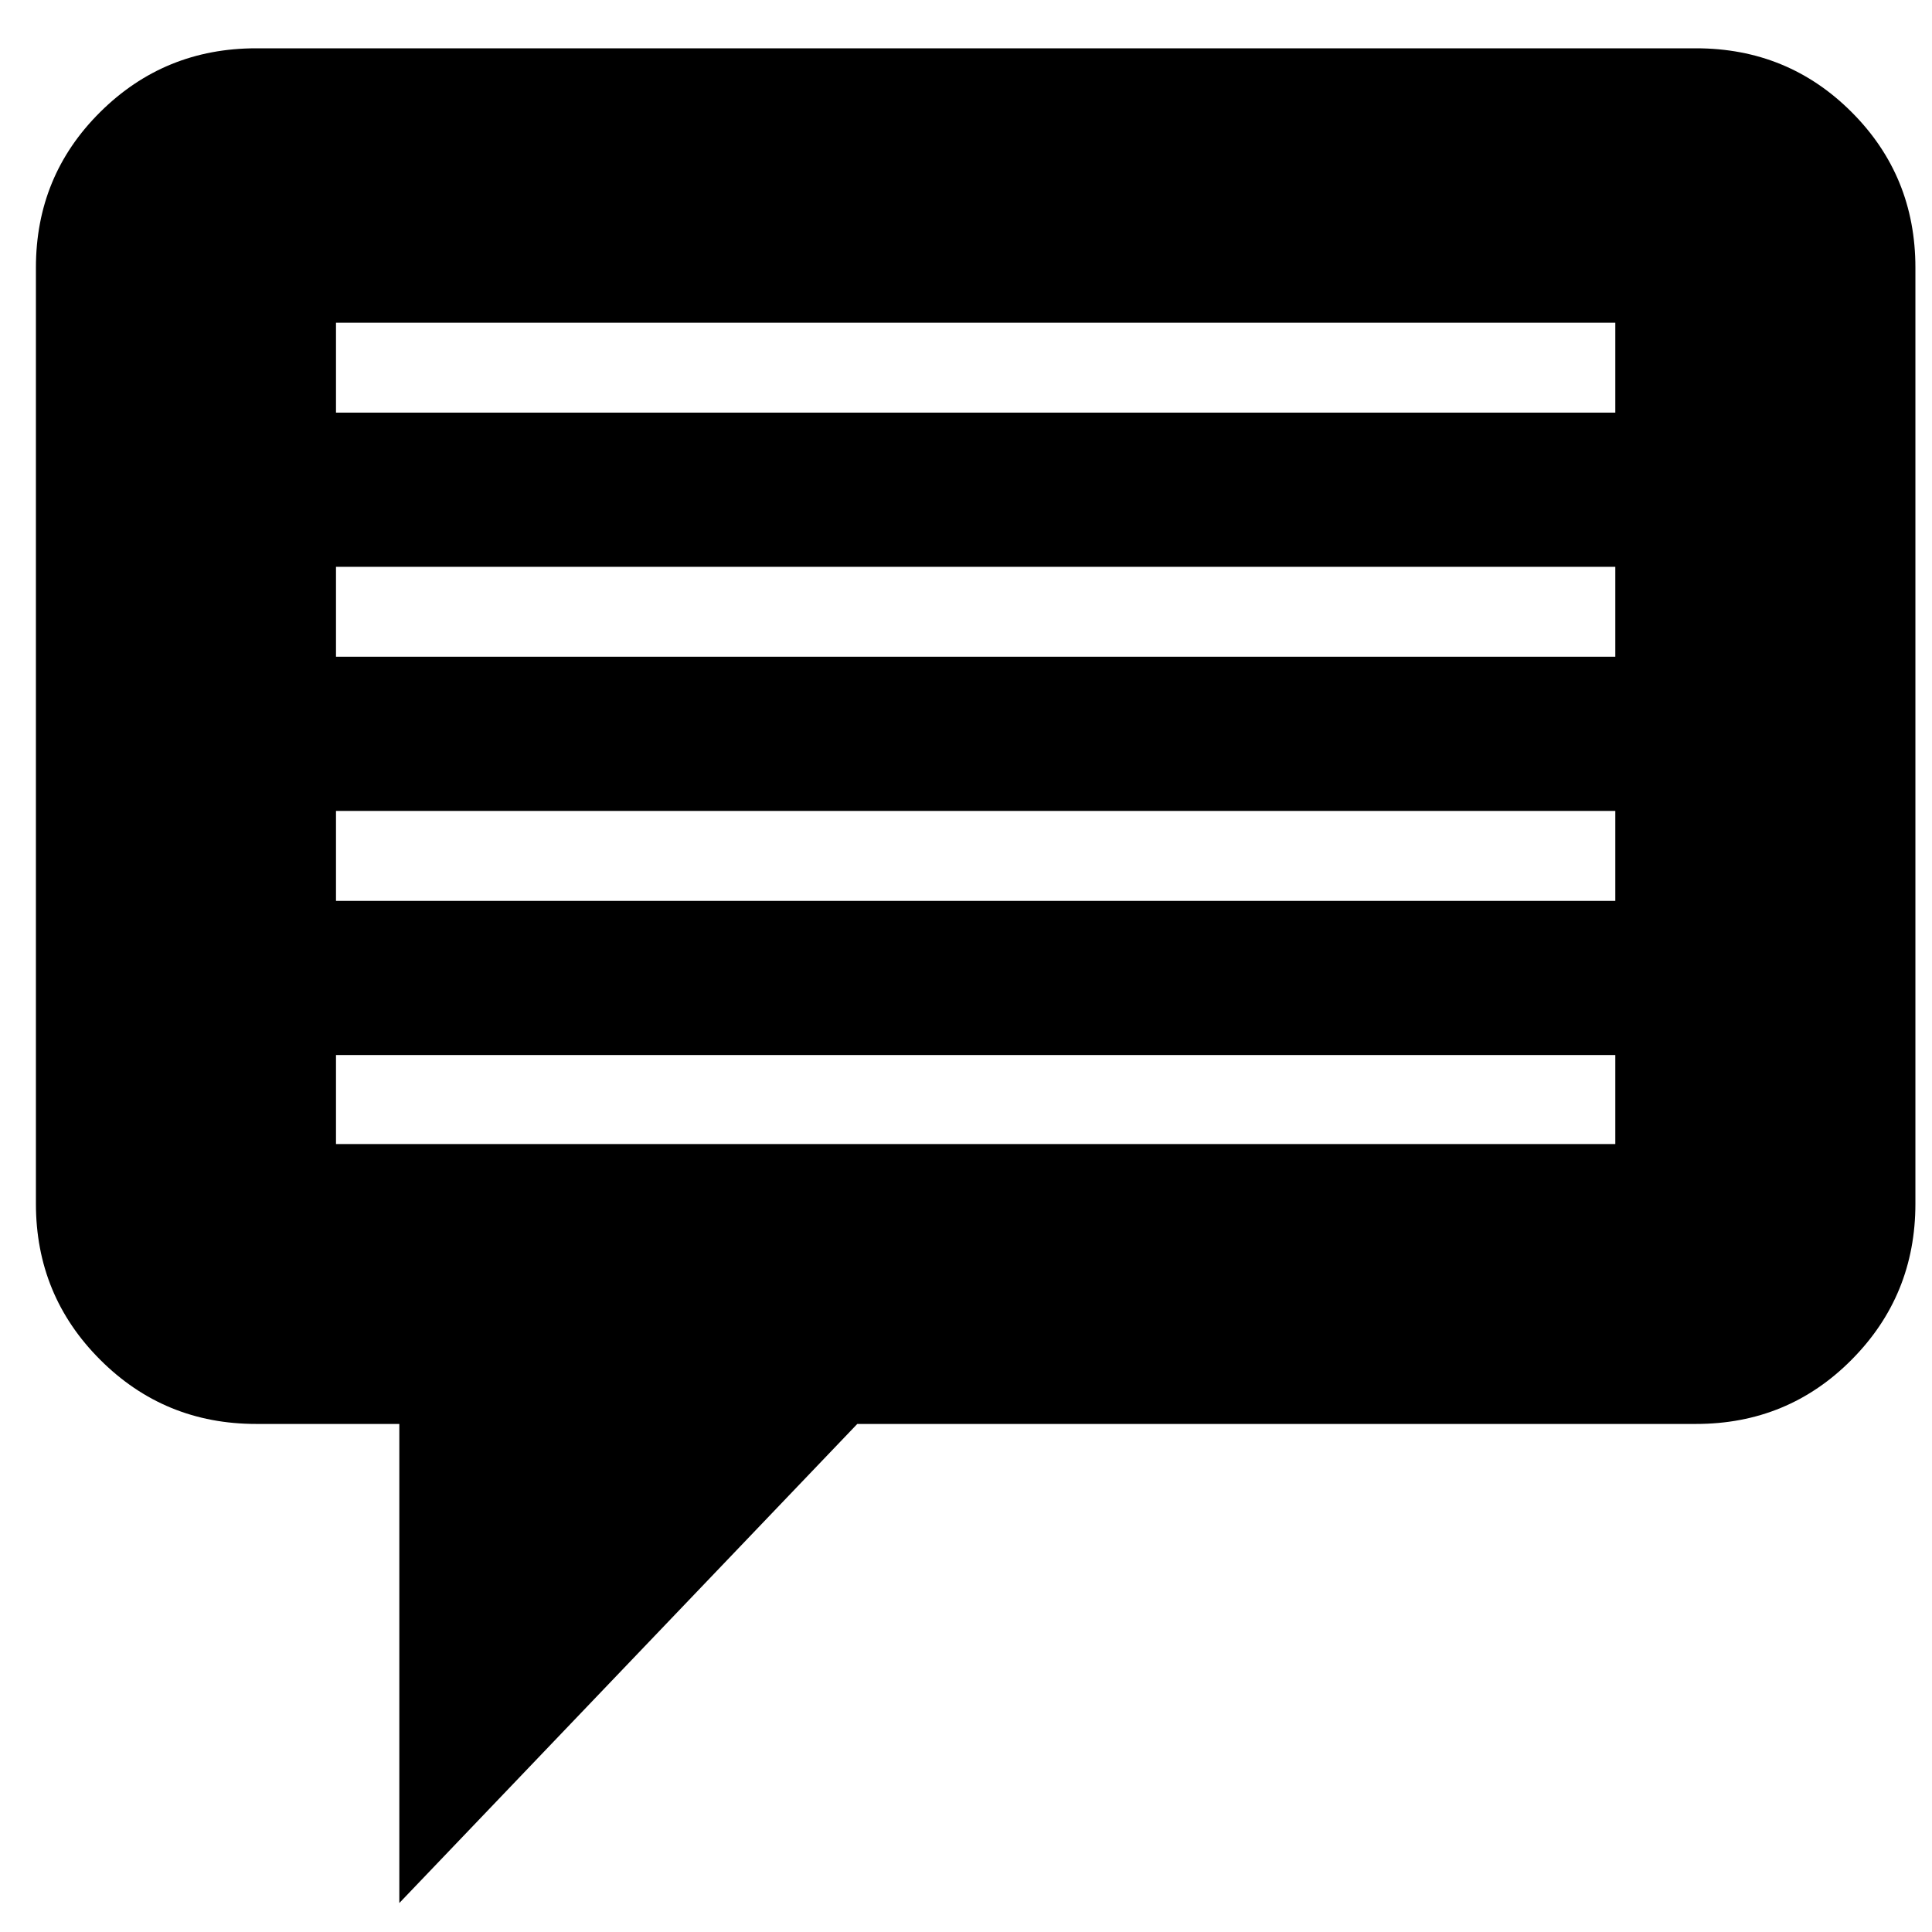
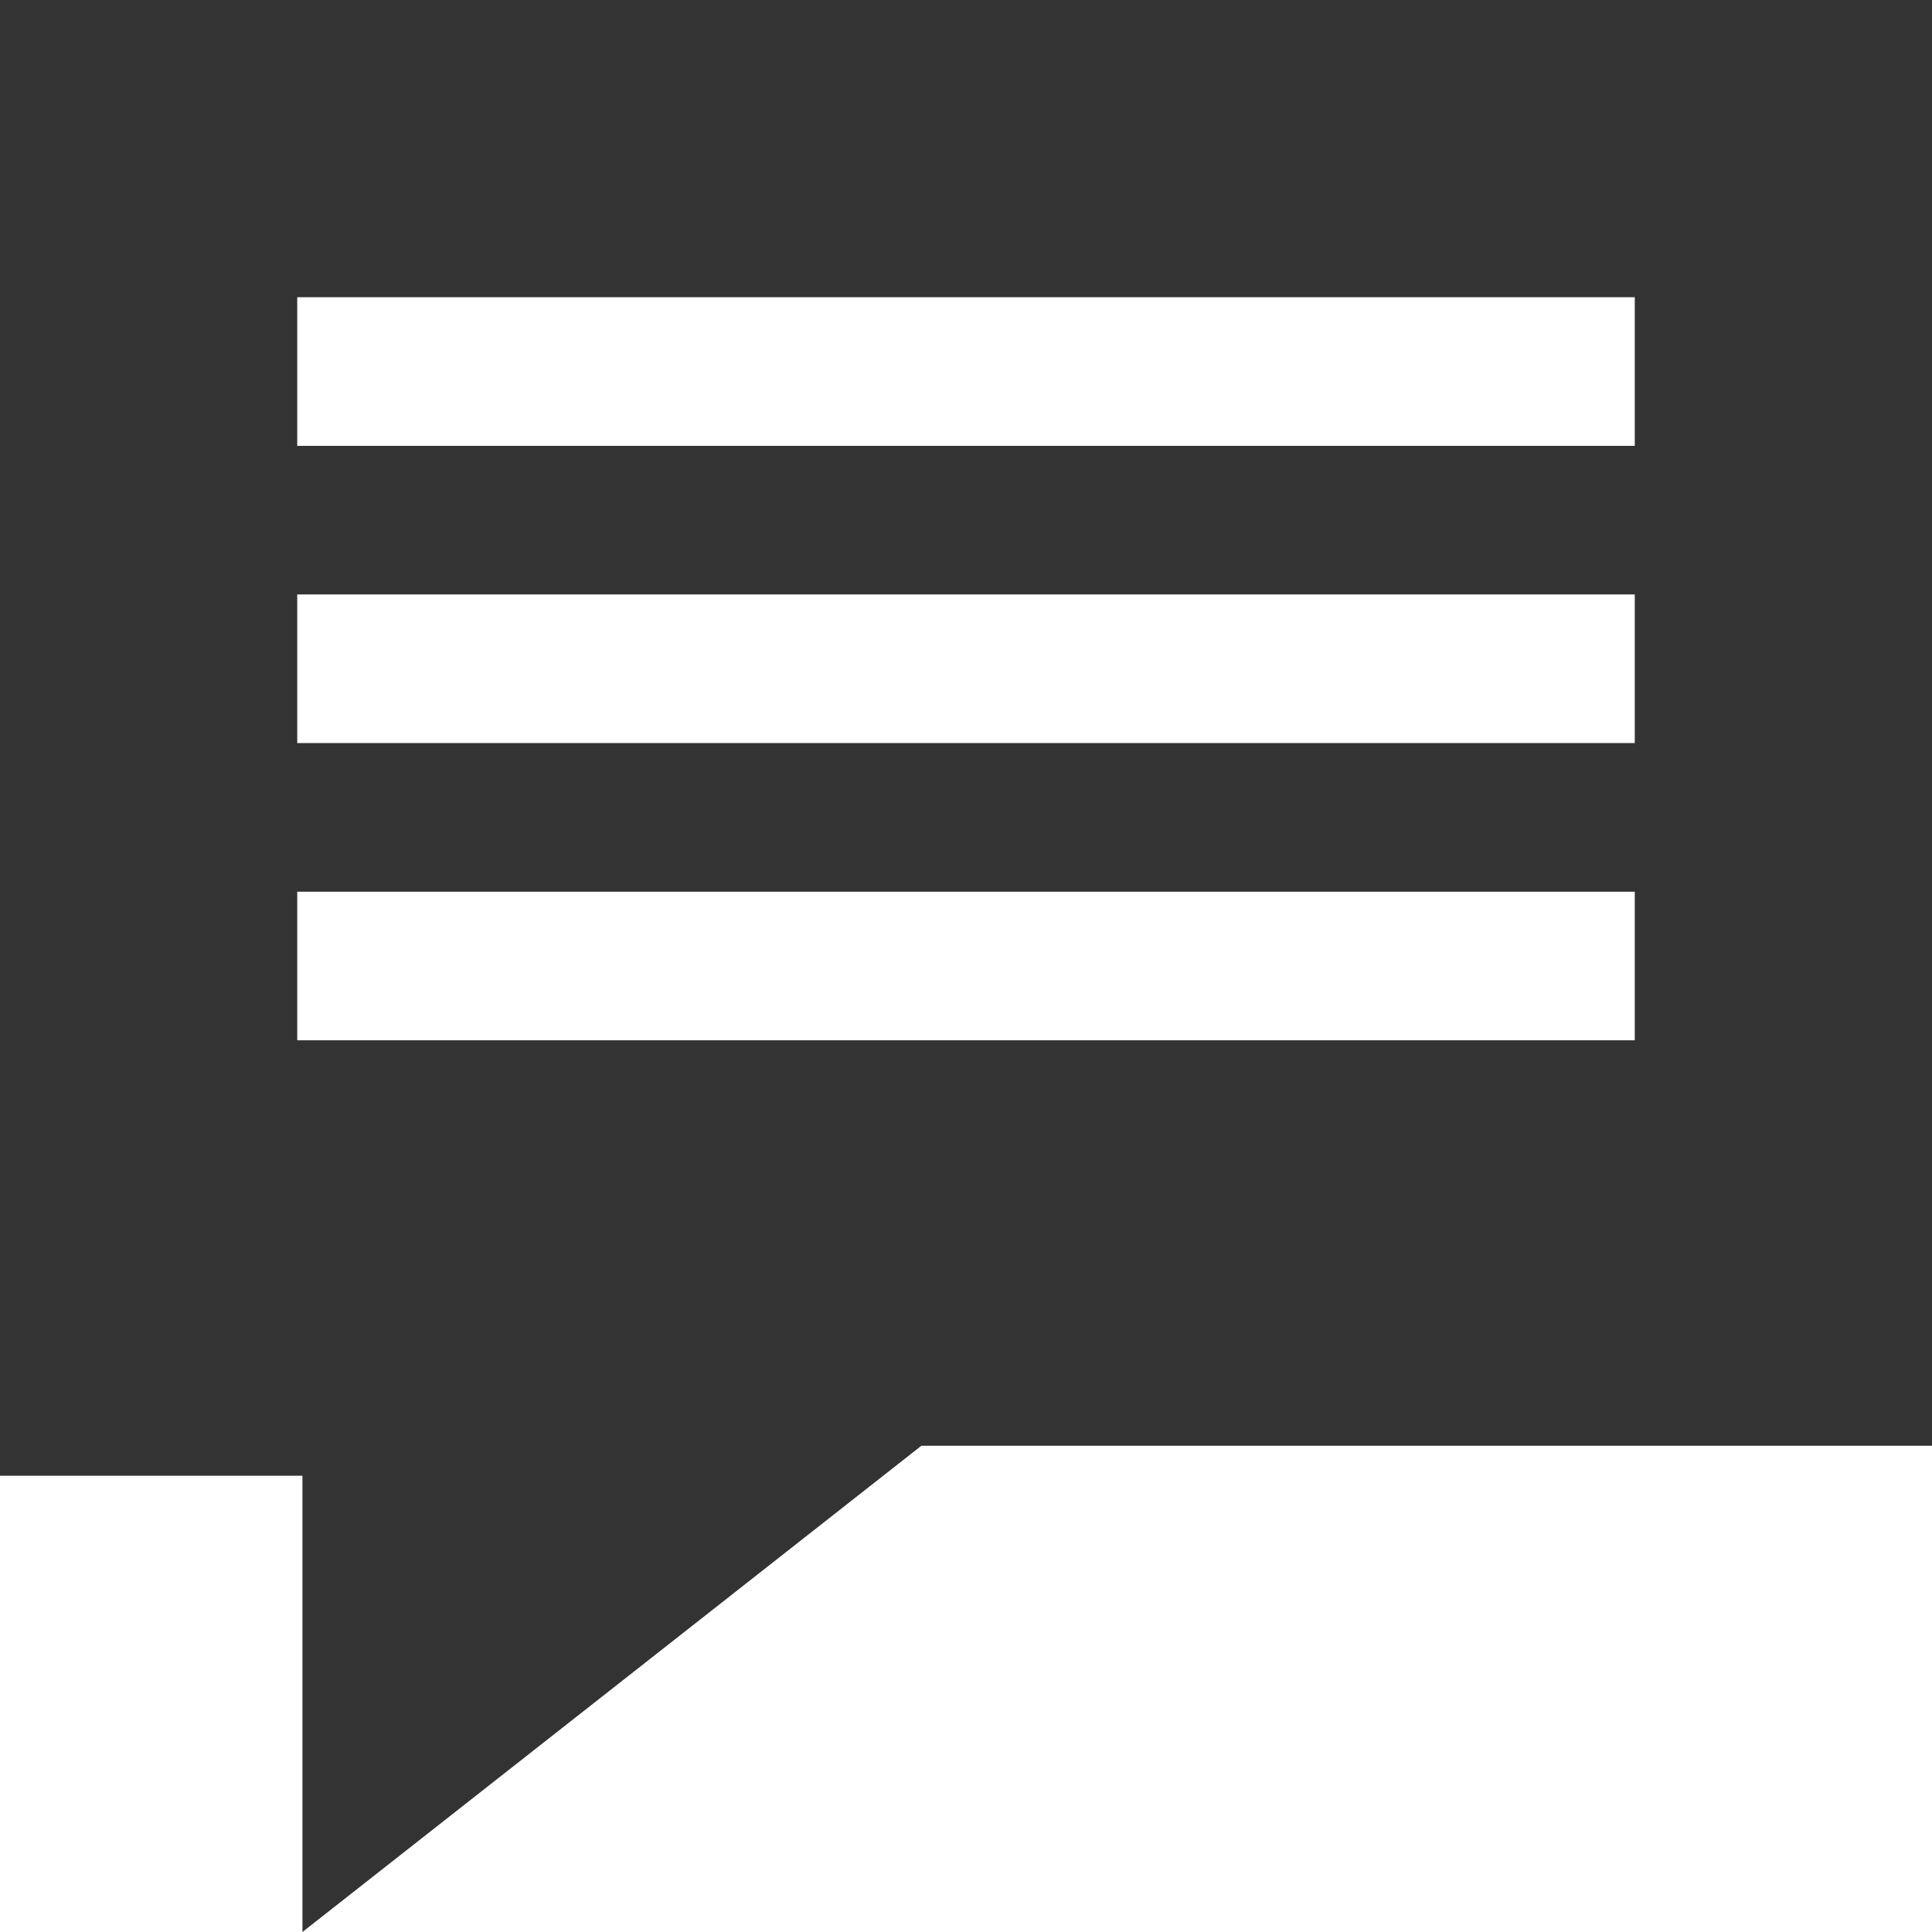
- <svg xmlns="http://www.w3.org/2000/svg" width="100" height="100" viewBox="0 0 100 100">
-   <path d="M1.859 62.304v-48.451c0-3.167 1.108-5.851 3.325-8.051 2.216-2.201 4.908-3.302 8.075-3.302h74.529c3.166 0 5.852 1.101 8.051 3.302 2.202 2.201 3.302 4.884 3.302 8.051v48.451c0 3.167-1.1 5.859-3.302 8.075-2.199 2.217-4.885 3.324-8.051 3.324h-43.415l-23.704 24.797v-24.797h-7.41c-3.167 0-5.859-1.107-8.075-3.324-2.217-2.216-3.325-4.908-3.325-8.075zm15.532-40.946h66.217v-4.655h-66.217v4.655zm0 12.635h66.217v-4.655h-66.217v4.655zm0 12.636h66.217v-4.655h-66.217v4.655zm0 12.588h66.217v-4.608h-66.217v4.608z" />
+ <svg xmlns="http://www.w3.org/2000/svg" width="13px" height="13px" viewBox="0 0 13 13" version="1.1">
+   <defs />
+   <g id="Page-1" stroke="none" stroke-width="1" fill="none" fill-rule="evenodd">
+     <g id="button-states" transform="translate(-222, -147)" fill="#333333">
+       <g id="Group-+-1_il-+-2_oil" transform="translate(-229, -2)">
+         <g id="Group">
+           <g id="Oval-1-Copy-5-Copy-2-+-bookmark-icon">
+             <g>
+               <path d="M451,149.944 L451,158.93 L453.035,158.93 L453.035,162 L457.2,158.728 L464,158.728 L464,149 L451,149 L451,149.944 Z M453,155 L462,155 L462,156 L453,156 L453,155 Z M453,153 L462,153 L462,154 L453,154 L453,153 Z M453,151 L462,151 L462,152 L453,152 L453,151 Z" id="comments" />
+             </g>
+           </g>
+         </g>
+       </g>
+     </g>
+   </g>
</svg>
